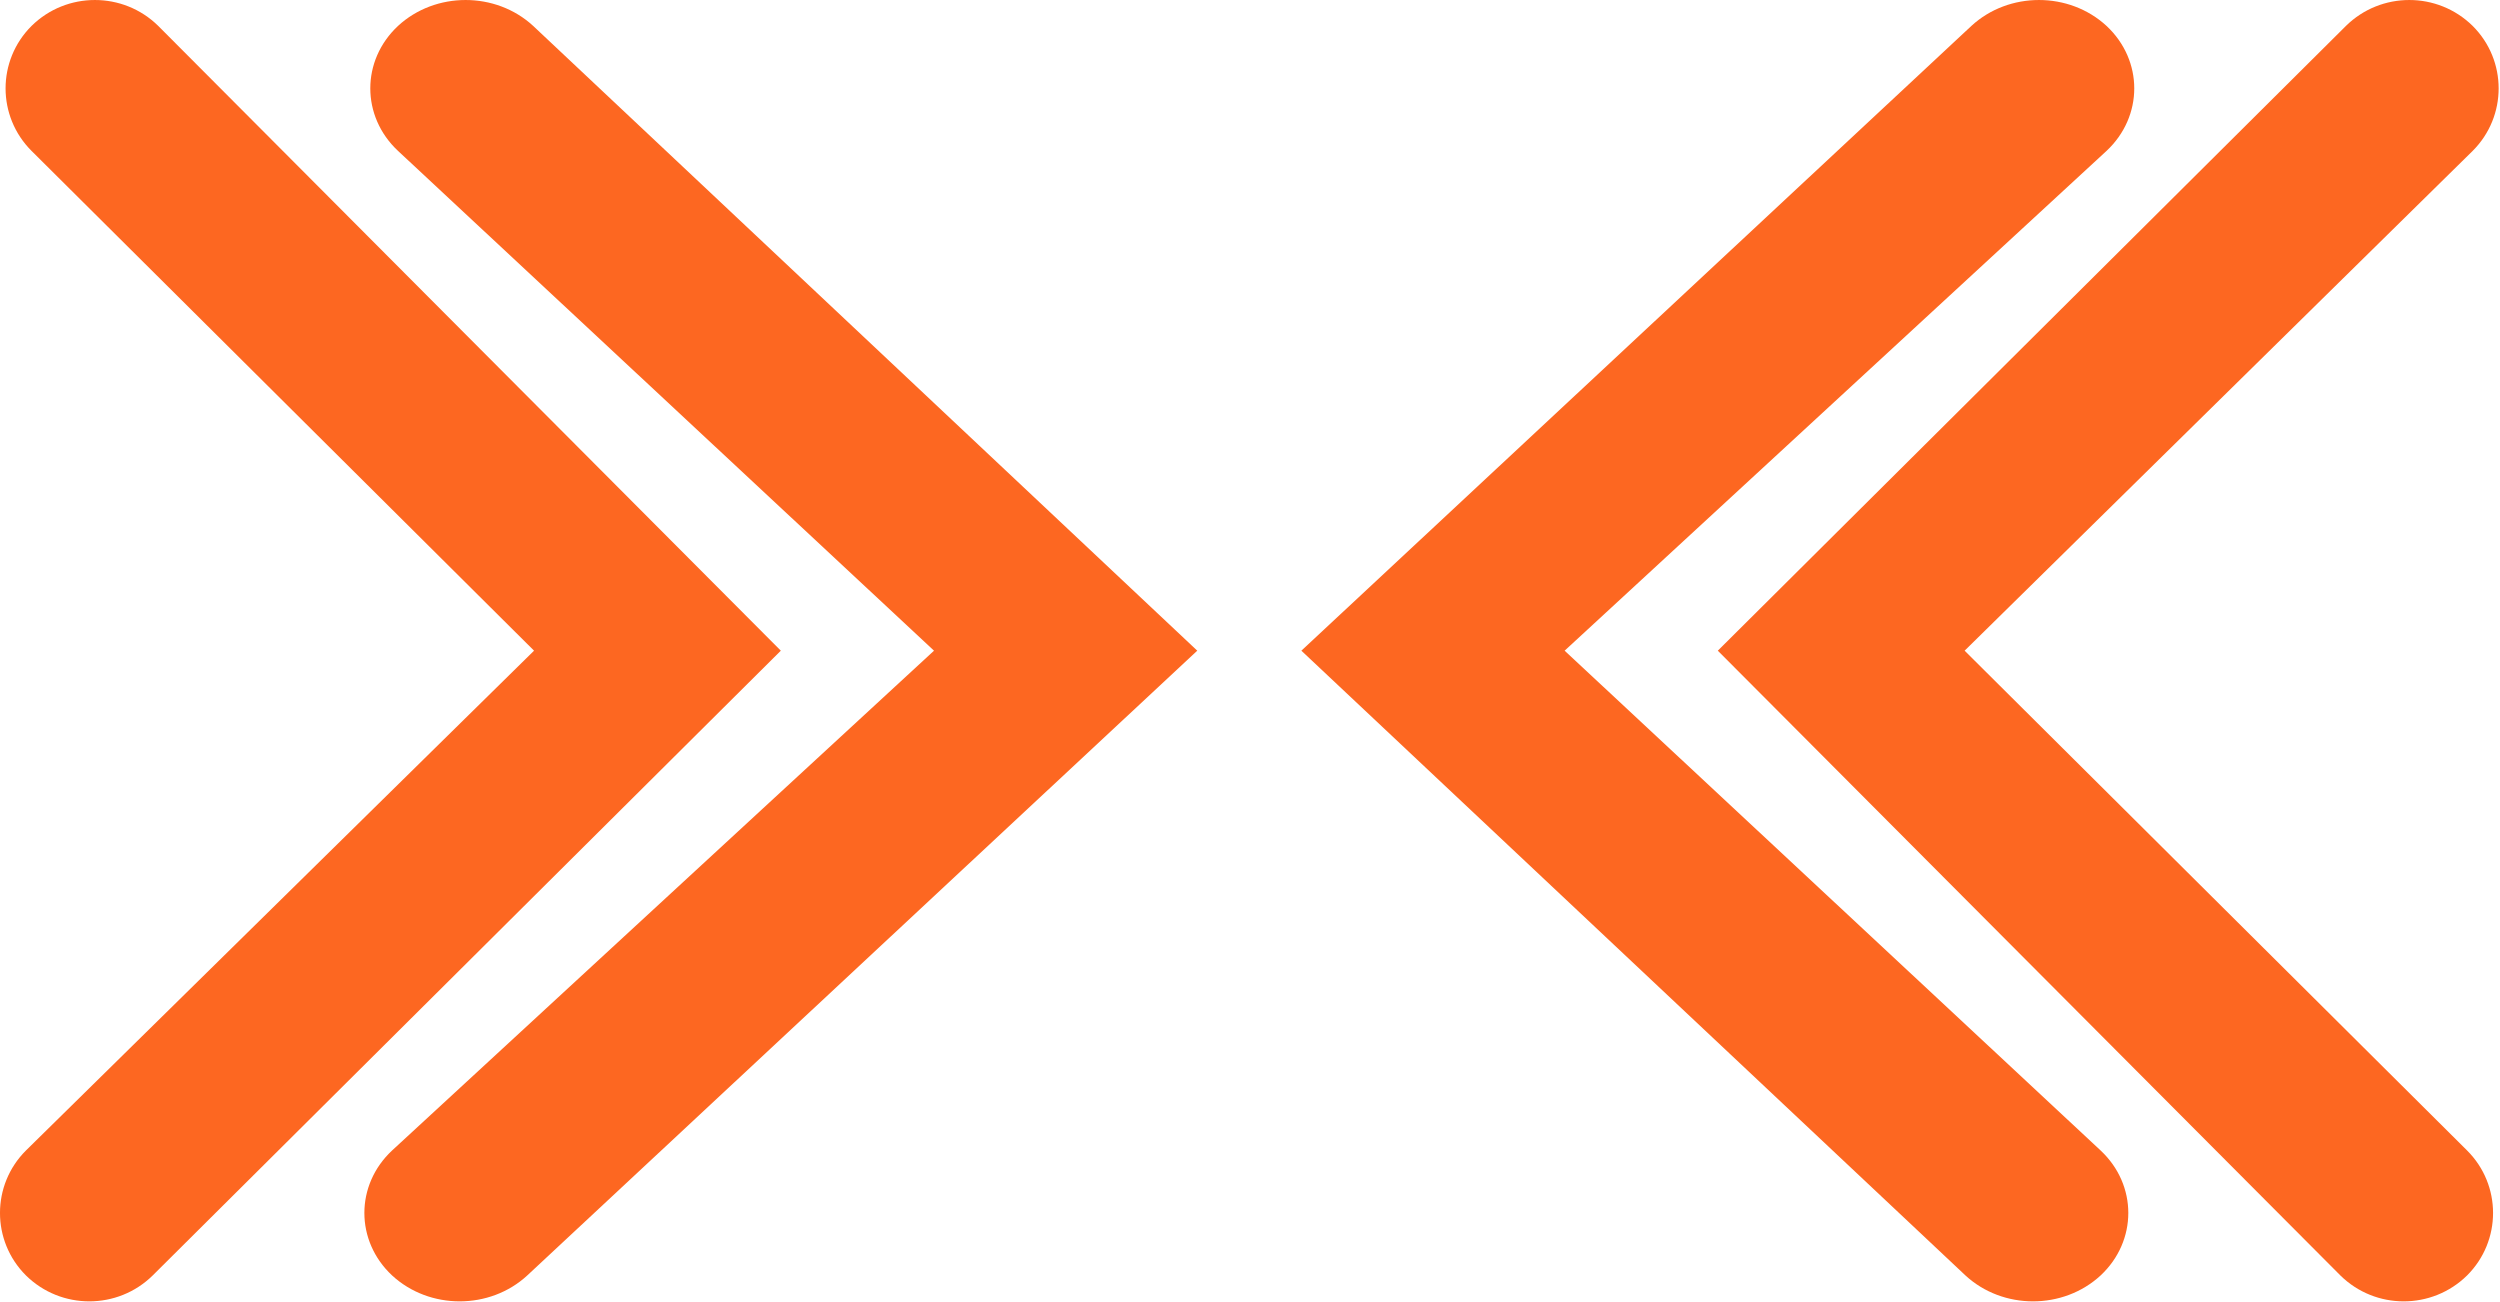
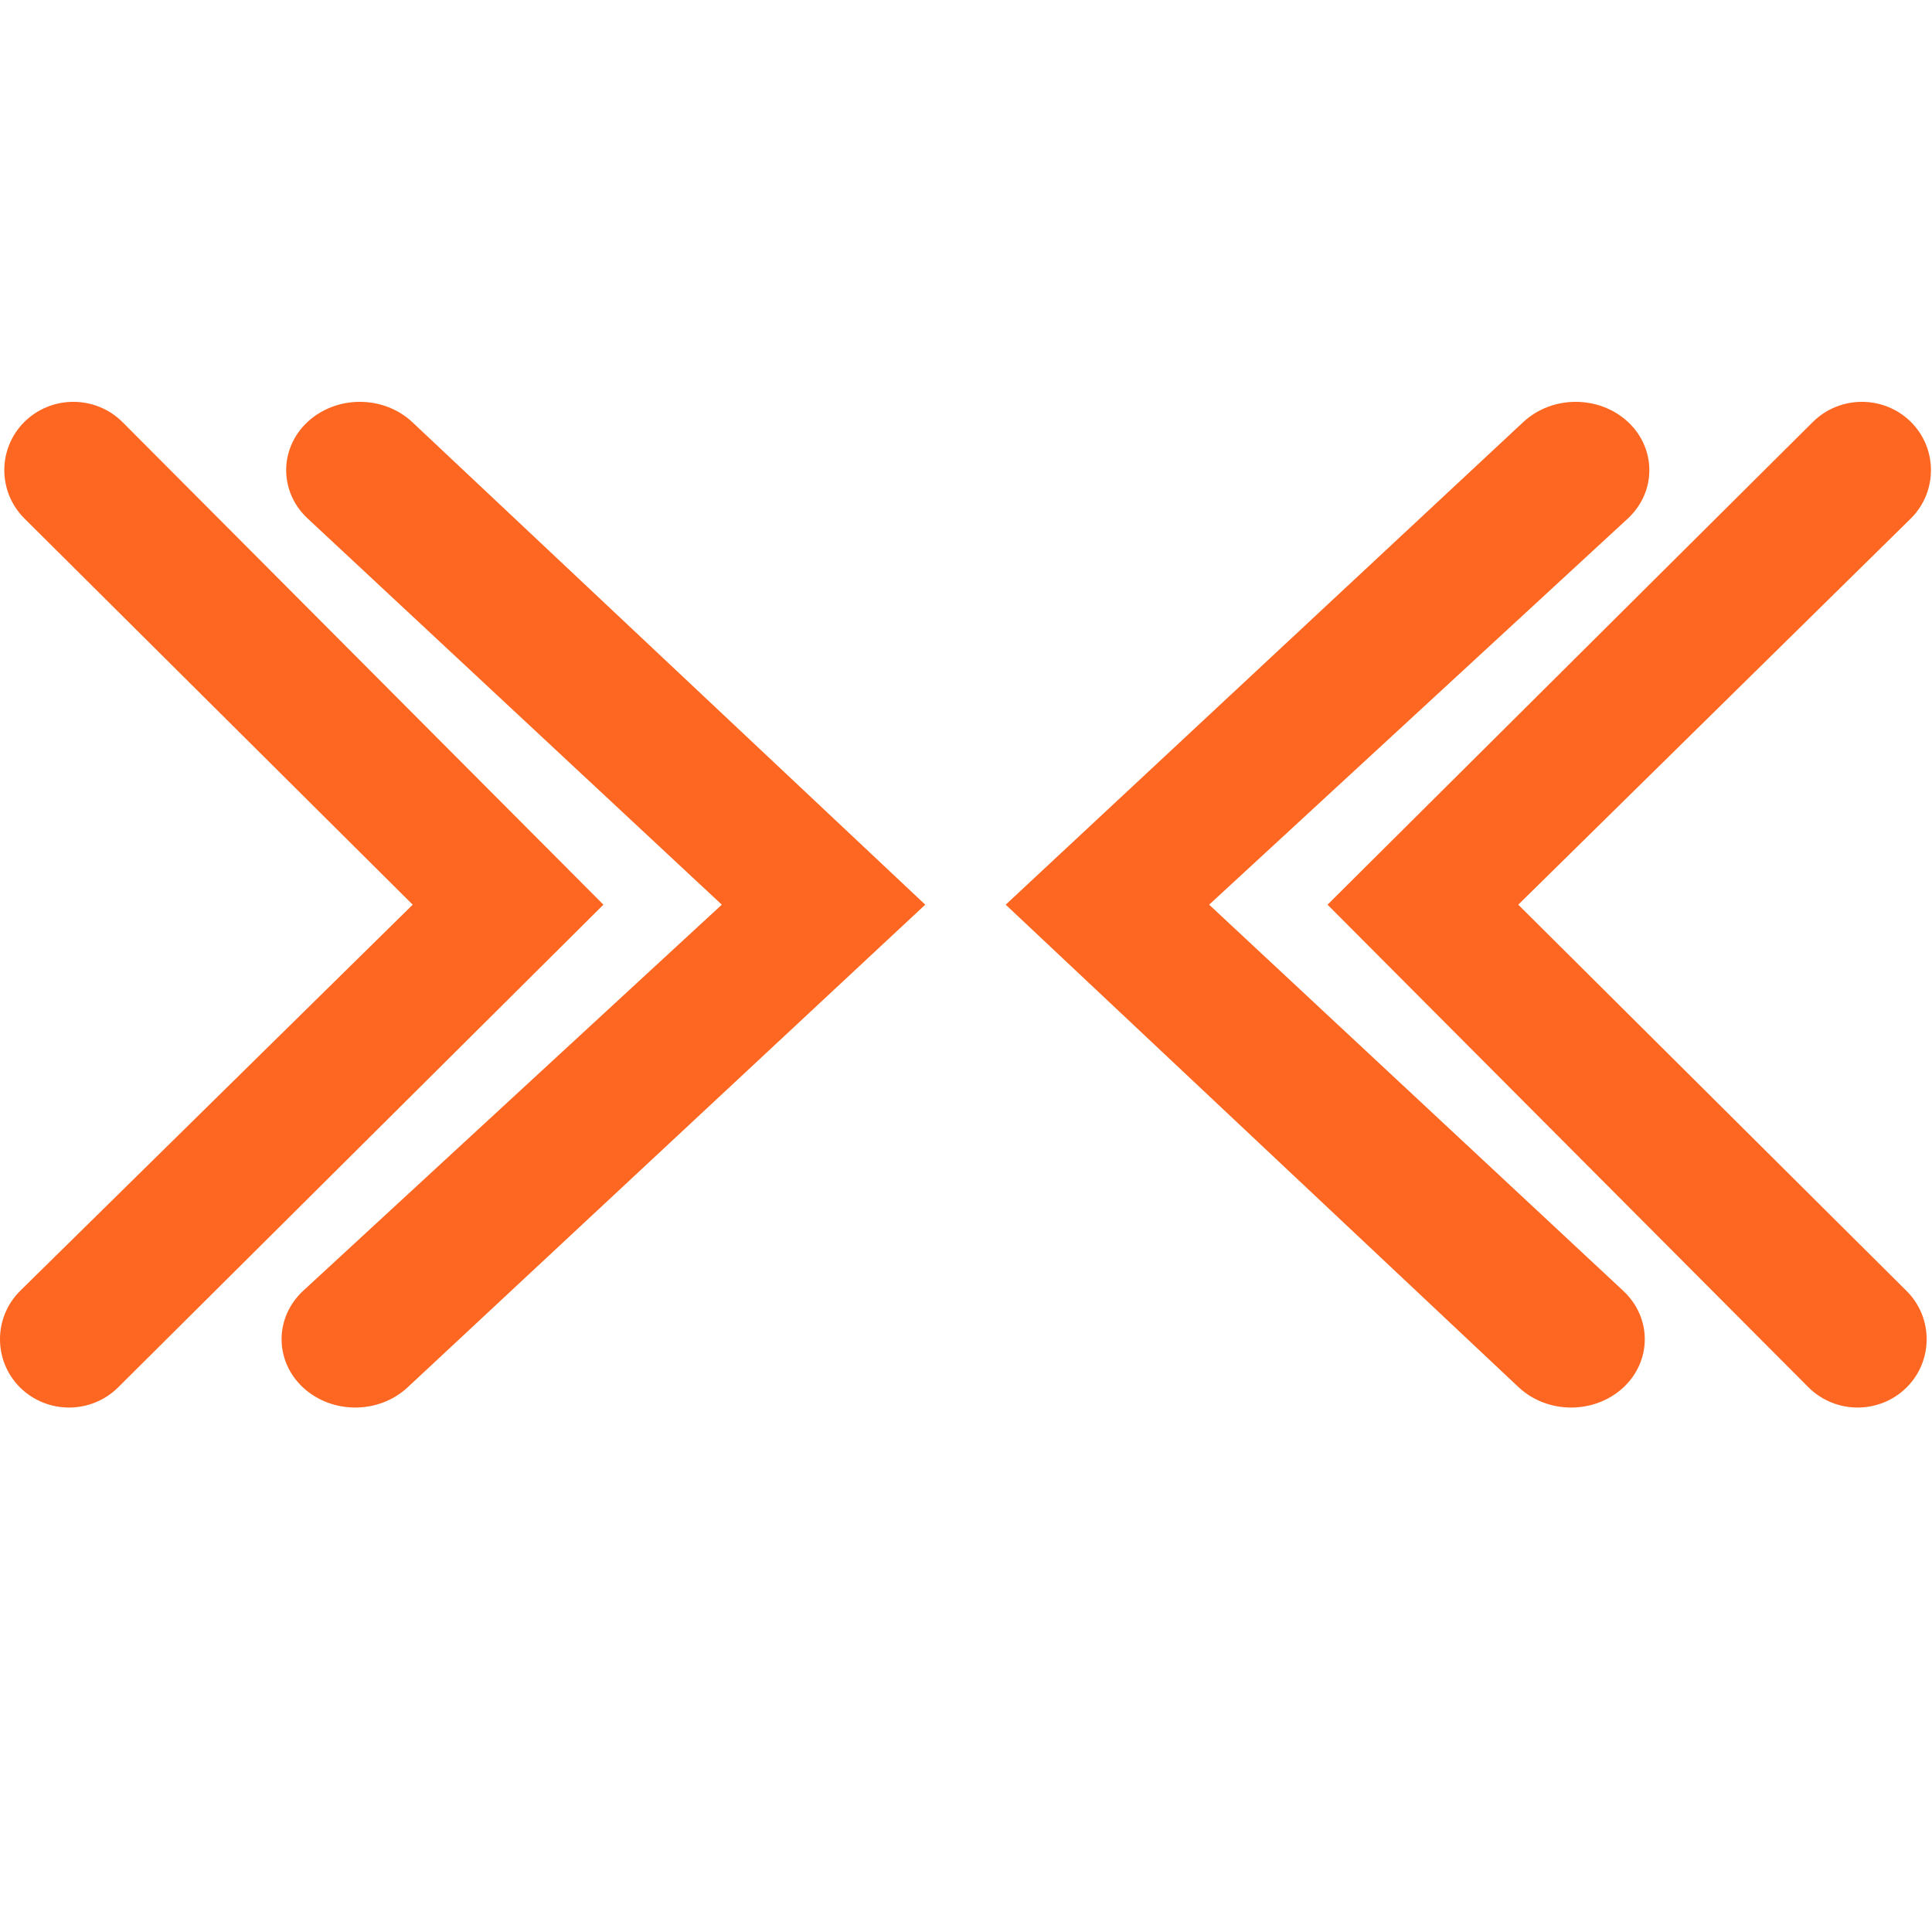
- <svg xmlns="http://www.w3.org/2000/svg" width="73" height="38" viewBox="0 0 73 38" fill="none">
-   <path d="M34.96 19L15.396 37.243C14.303 38.252 12.542 38.252 11.449 37.243C10.37 36.235 10.37 34.602 11.449 33.594L27.273 19L11.622 4.406C10.543 3.397 10.543 1.765 11.622 0.757C12.715 -0.252 14.476 -0.252 15.569 0.757L34.96 19Z" fill="#FD6721" />
-   <path d="M22.8 19L4.459 37.243C3.434 38.252 1.783 38.252 0.758 37.243C-0.253 36.235 -0.253 34.602 0.758 33.594L15.594 19L0.921 4.406C-0.09 3.397 -0.09 1.765 0.921 0.757C1.945 -0.252 3.597 -0.252 4.621 0.757L22.8 19Z" fill="#FD6721" />
-   <path d="M38 19L57.564 0.757C58.657 -0.252 60.418 -0.252 61.511 0.757C62.59 1.765 62.59 3.397 61.511 4.406L45.687 19L61.338 33.594C62.416 34.602 62.416 36.235 61.338 37.243C60.245 38.252 58.484 38.252 57.391 37.243L38 19Z" fill="#FD6721" />
-   <path d="M50.16 19L68.501 0.757C69.526 -0.252 71.177 -0.252 72.202 0.757C73.213 1.765 73.213 3.397 72.202 4.406L57.367 19L72.039 33.594C73.05 34.602 73.05 36.235 72.039 37.243C71.014 38.252 69.363 38.252 68.339 37.243L50.16 19Z" fill="#FD6721" />
+ <svg xmlns="http://www.w3.org/2000/svg" width="73" height="73px" viewBox="0 0 73 73" fill="none">
+   <path d="M 34.96 34.183 L 15.396 52.426 C 14.303 53.436 12.542 53.436 11.449 52.426 C 10.37 51.418 10.37 49.786 11.449 48.778 L 27.273 34.183 L 11.622 19.589 C 10.543 18.581 10.543 16.949 11.622 15.941 C 12.715 14.931 14.476 14.931 15.569 15.941 L 34.96 34.183 Z" fill="#FD6721" />
+   <path d="M 22.8 34.183 L 4.459 52.426 C 3.434 53.436 1.783 53.436 0.758 52.426 C -0.253 51.418 -0.253 49.786 0.758 48.778 L 15.594 34.183 L 0.921 19.589 C -0.09 18.581 -0.09 16.949 0.921 15.941 C 1.945 14.931 3.597 14.931 4.621 15.941 L 22.8 34.183 Z" fill="#FD6721" />
+   <path d="M 38 34.183 L 57.564 15.941 C 58.657 14.931 60.418 14.931 61.511 15.941 C 62.59 16.949 62.59 18.581 61.511 19.589 L 45.687 34.183 L 61.338 48.778 C 62.417 49.786 62.417 51.418 61.338 52.426 C 60.245 53.436 58.484 53.436 57.391 52.426 L 38 34.183 Z" fill="#FD6721" />
+   <path d="M 50.16 34.183 L 68.501 15.941 C 69.526 14.931 71.177 14.931 72.202 15.941 C 73.213 16.949 73.213 18.581 72.202 19.589 L 57.367 34.183 L 72.039 48.778 C 73.051 49.786 73.051 51.418 72.039 52.426 C 71.015 53.436 69.363 53.436 68.339 52.426 L 50.16 34.183 Z" fill="#FD6721" />
</svg>
